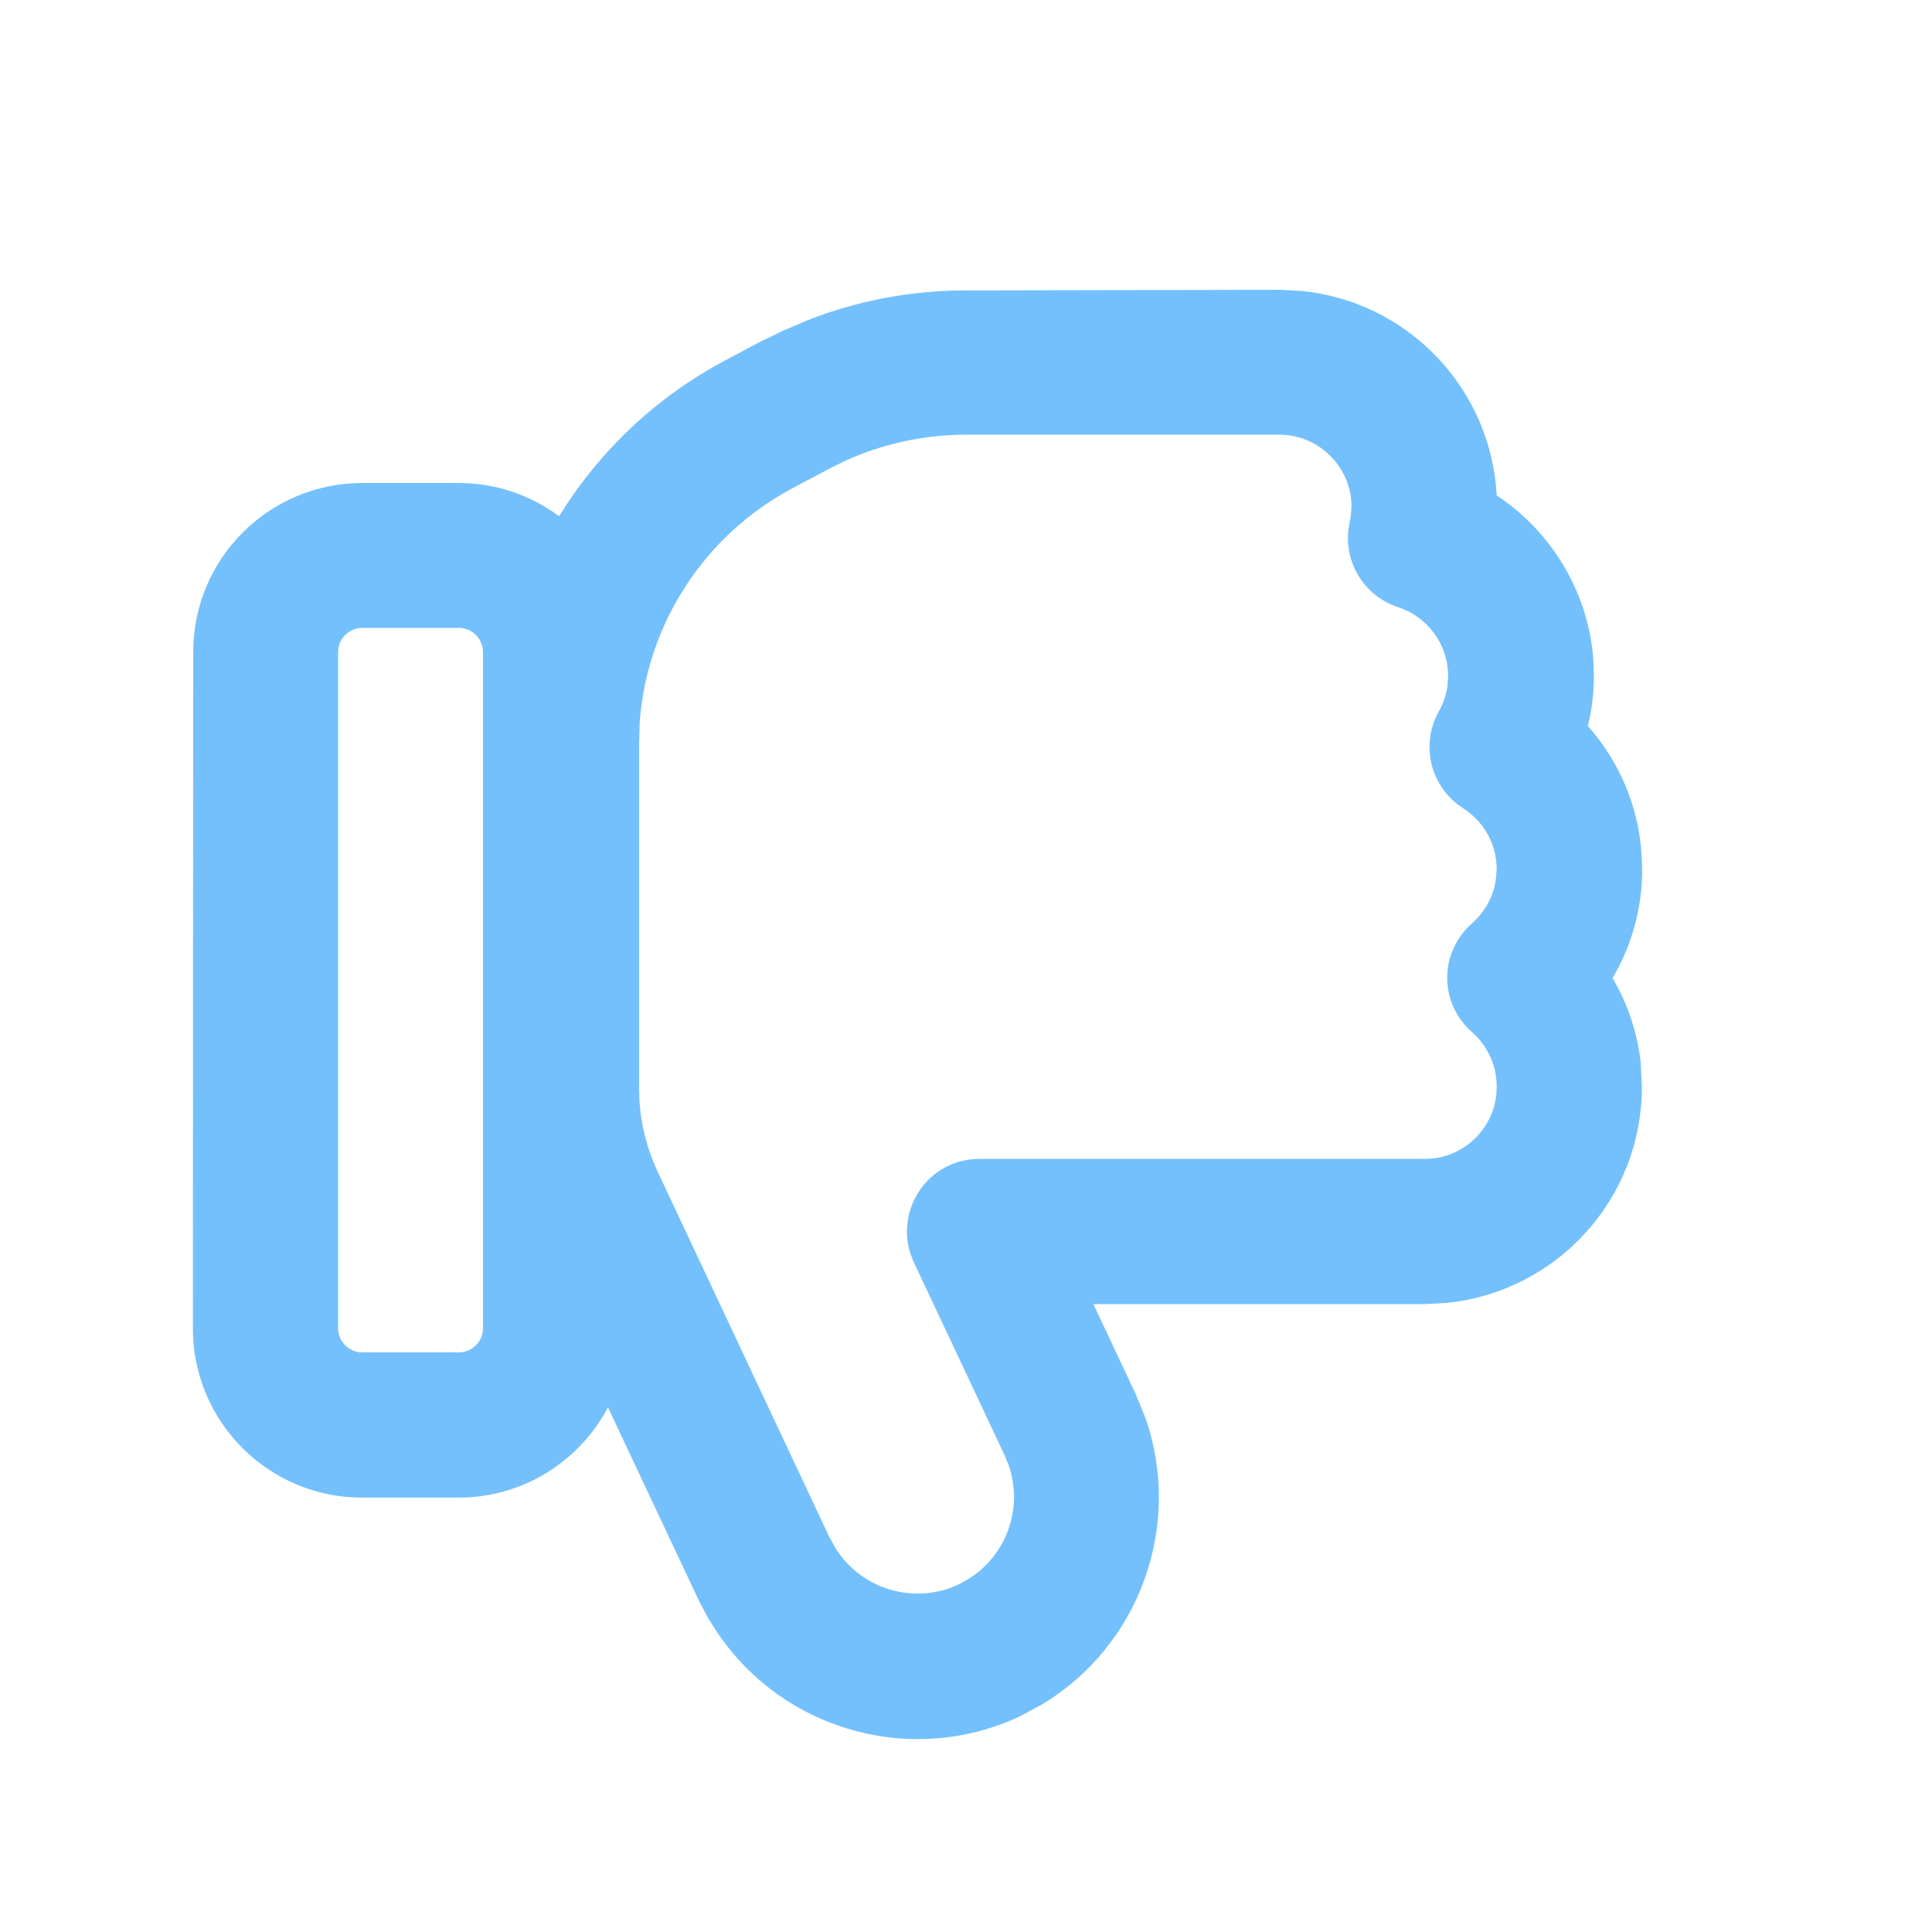
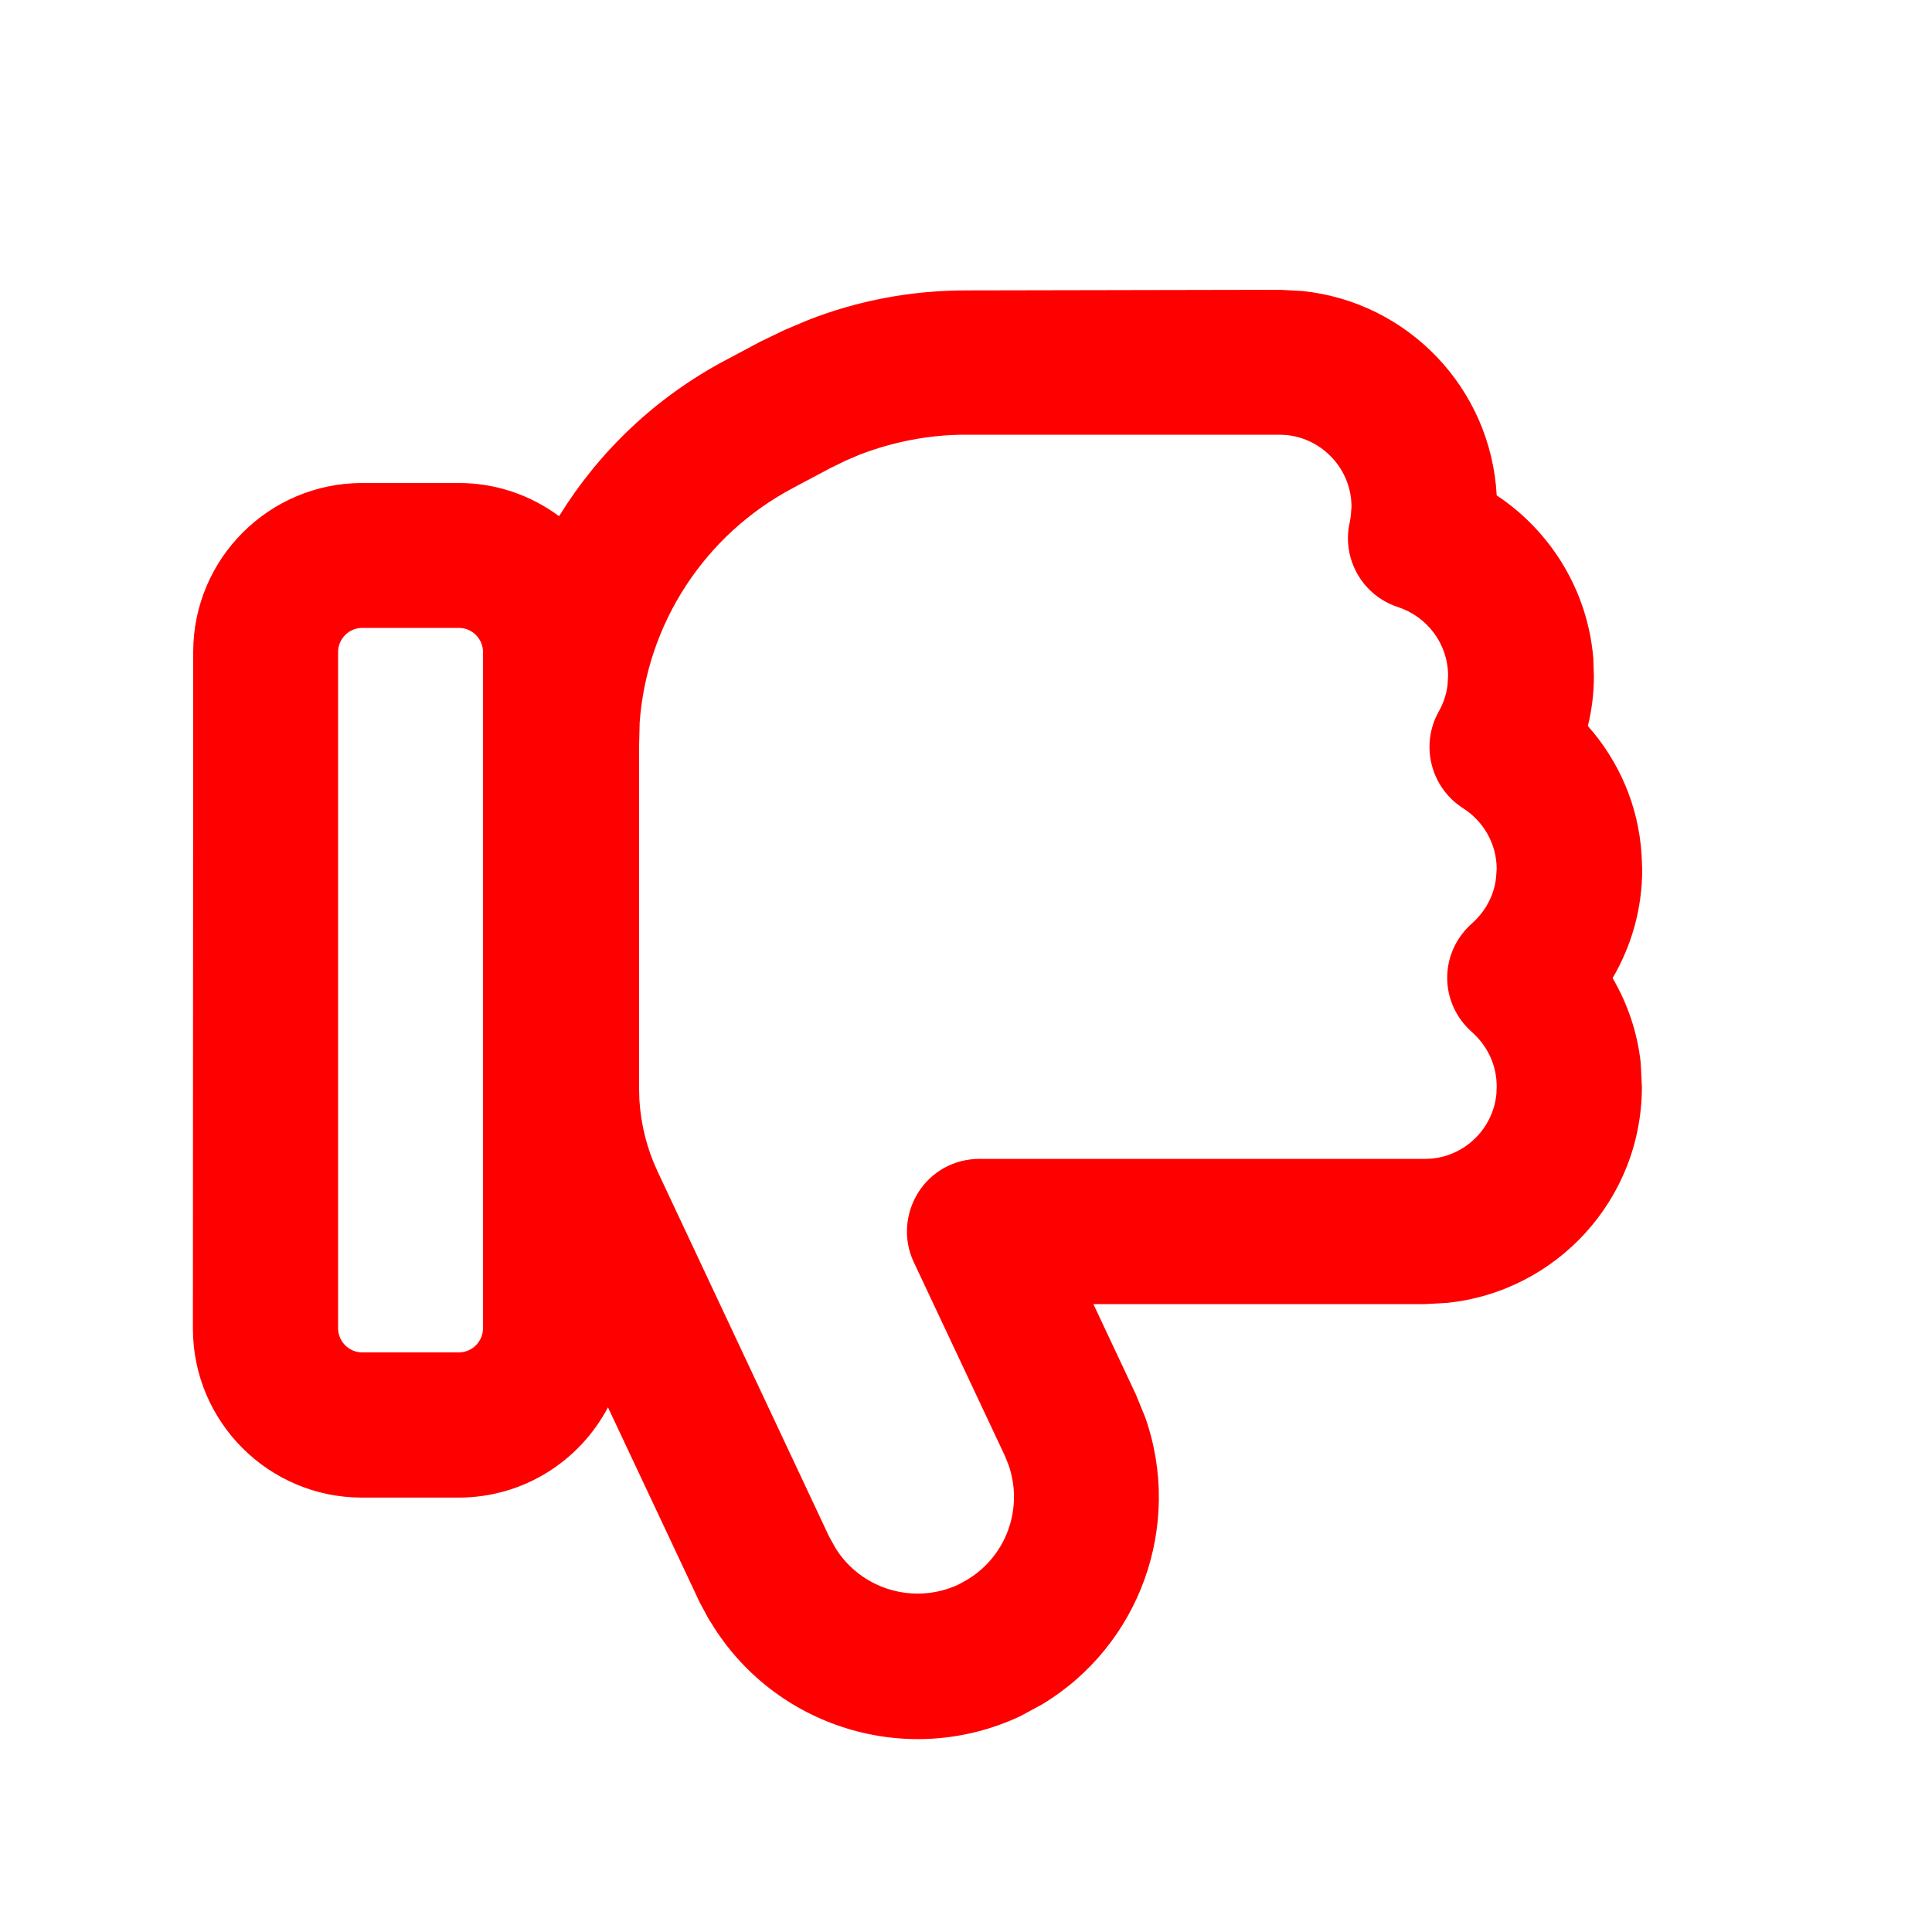
<svg xmlns="http://www.w3.org/2000/svg" viewBox="0 0 640 640">
-   <path fill="#74C0FC" d="M424 96L431.4 96.4C466.4 100 493.9 128.6 495.8 164.1C513.6 175.9 525.9 195.5 527.8 218L528 224C528 229.7 527.3 235.2 526 240.5C536.2 252 542.8 266.8 543.8 283.2L544 288C544 301.2 540.4 313.4 534.2 324C539.1 332.4 542.4 341.9 543.5 352L543.9 360C543.9 397.3 515.6 427.9 479.3 431.6L471.9 432L362.2 432L376.3 462L379.4 469.6C391.9 505.3 377.6 545.1 345.2 564.6L338 568.5C300.5 586.1 256.3 572.1 235.4 537.3L234.8 536.4L232.1 531.4L231.5 530.2L201.4 466.2C192 484 173.4 496.1 151.9 496.1L119.9 496.1C89 496.1 63.9 471 63.9 440.1L64 216C64 185.1 89.1 160 120 160L152 160C164.4 160 175.9 164.1 185.2 171C198.4 149.6 217.2 131.6 240.2 119.4L252.4 112.9L253.1 112.6L259.7 109.4L260.4 109.1L267.5 106.1C284.2 99.5 302 96.2 320.1 96.2L424 96zM319.9 144C307.9 144 296 146.3 284.8 150.6L280.1 152.6L274.8 155.2L274.8 155.2L262.6 161.7C233.4 177.2 214.3 206.6 211.9 239.3L211.7 247.3L211.7 360.2L211.8 364.3C212.3 372.5 214.3 380.5 217.8 388L274.6 508.9L276.7 512.7C285.1 526.4 302.7 531.8 317.5 524.9L320.4 523.3C333.4 515.5 339.1 499.6 334.1 485.3L332.9 482.3L302.7 418.1C299.2 410.7 299.8 402 304.2 395C308.6 388 316.2 383.9 324.4 383.9L471.9 383.9L474.3 383.8C485.6 382.7 494.6 373.7 495.7 362.4L495.8 359.9C495.8 352.8 492.7 346.4 487.6 341.9C482.4 337.3 479.4 330.8 479.4 323.9C479.4 317 482.4 310.5 487.6 305.9C492 302 495 296.6 495.6 290.6L495.8 287.9C495.8 279.5 491.4 272 484.6 267.7C473.9 260.8 470.4 246.8 476.6 235.7C478.1 233.1 479.1 230.1 479.5 227.1L479.7 223.9C479.7 213.3 472.8 204.3 463.1 201.1C451.4 197.3 444.4 185.2 447.1 173.1C447.3 172.2 447.4 171.3 447.5 170.5L447.7 167.9C447.7 155.5 438.2 145.3 426.1 144.1L424 144L319.9 144zM120 208C115.6 208 112 211.6 112 216L112 440C112 444.4 115.6 448 120 448L152 448C156.4 448 160 444.4 160 440L160 216C160 211.6 156.4 208 152 208L120 208z" />
+   <path fill="#ff0000" d="M424 96L431.4 96.4C466.4 100 493.9 128.6 495.8 164.1C513.6 175.9 525.9 195.5 527.8 218L528 224C528 229.7 527.3 235.2 526 240.5C536.2 252 542.8 266.8 543.8 283.2L544 288C544 301.2 540.4 313.4 534.2 324C539.1 332.4 542.4 341.9 543.5 352L543.9 360C543.9 397.3 515.6 427.9 479.3 431.6L471.9 432L362.2 432L376.3 462L379.4 469.6C391.9 505.3 377.6 545.1 345.2 564.6L338 568.5C300.5 586.1 256.3 572.1 235.4 537.3L234.8 536.4L232.1 531.4L231.5 530.2L201.4 466.2C192 484 173.4 496.1 151.9 496.1L119.9 496.1C89 496.1 63.9 471 63.9 440.1L64 216C64 185.1 89.1 160 120 160L152 160C164.4 160 175.9 164.1 185.2 171C198.4 149.6 217.2 131.6 240.2 119.4L252.4 112.9L253.1 112.6L259.7 109.4L260.4 109.1L267.5 106.1C284.2 99.5 302 96.2 320.1 96.2L424 96zM319.9 144C307.9 144 296 146.3 284.8 150.6L280.1 152.6L274.8 155.2L274.8 155.2L262.6 161.7C233.4 177.2 214.3 206.6 211.9 239.3L211.7 247.3L211.7 360.2L211.8 364.3C212.3 372.5 214.3 380.5 217.8 388L274.6 508.9L276.7 512.7C285.1 526.4 302.7 531.8 317.5 524.9L320.4 523.3C333.4 515.5 339.1 499.6 334.1 485.3L332.9 482.3L302.7 418.1C299.2 410.7 299.8 402 304.2 395C308.6 388 316.2 383.9 324.4 383.9L471.9 383.9L474.3 383.8C485.6 382.7 494.6 373.7 495.7 362.4L495.8 359.9C495.8 352.8 492.7 346.4 487.6 341.9C482.4 337.3 479.4 330.8 479.4 323.9C479.4 317 482.4 310.5 487.6 305.9C492 302 495 296.6 495.6 290.6L495.8 287.9C495.8 279.5 491.4 272 484.6 267.7C473.9 260.8 470.4 246.8 476.6 235.7C478.1 233.1 479.1 230.1 479.5 227.1L479.7 223.9C479.7 213.3 472.8 204.3 463.1 201.1C451.4 197.3 444.4 185.2 447.1 173.1C447.3 172.2 447.4 171.3 447.5 170.5L447.7 167.9C447.7 155.5 438.2 145.3 426.1 144.1L424 144L319.9 144zM120 208C115.6 208 112 211.6 112 216L112 440C112 444.4 115.6 448 120 448L152 448C156.4 448 160 444.4 160 440L160 216C160 211.6 156.4 208 152 208L120 208z" />
</svg>
